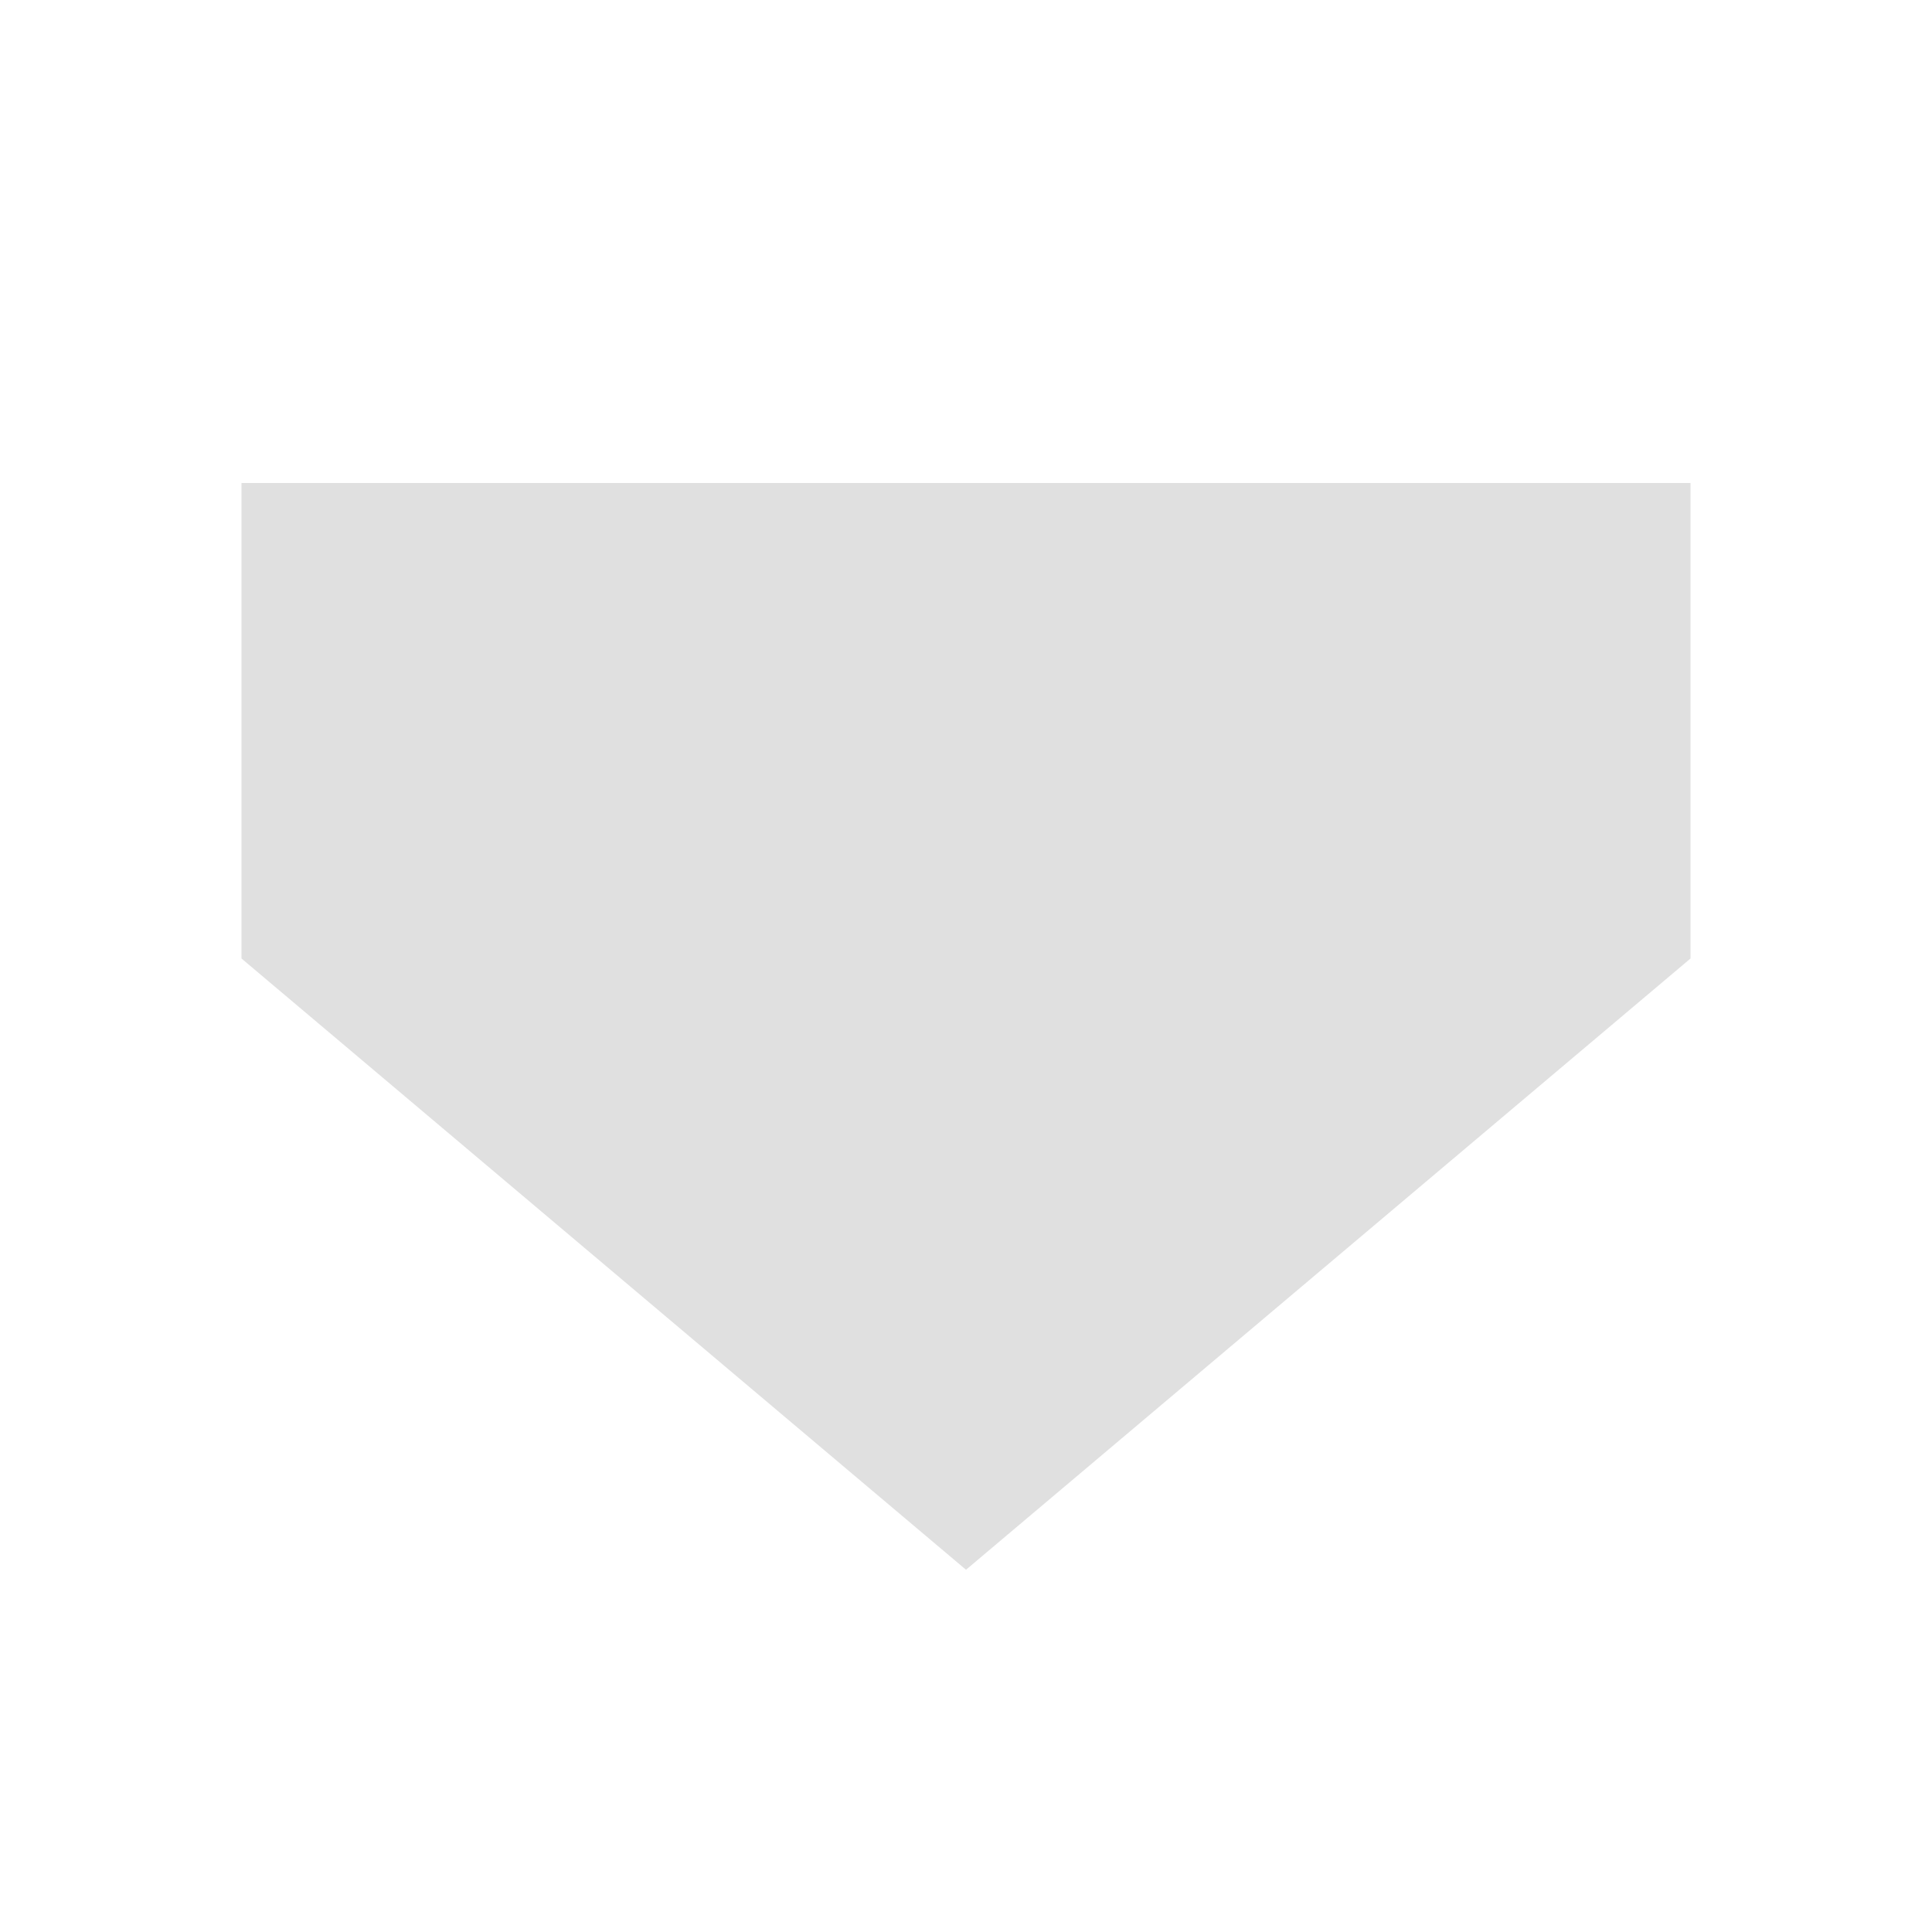
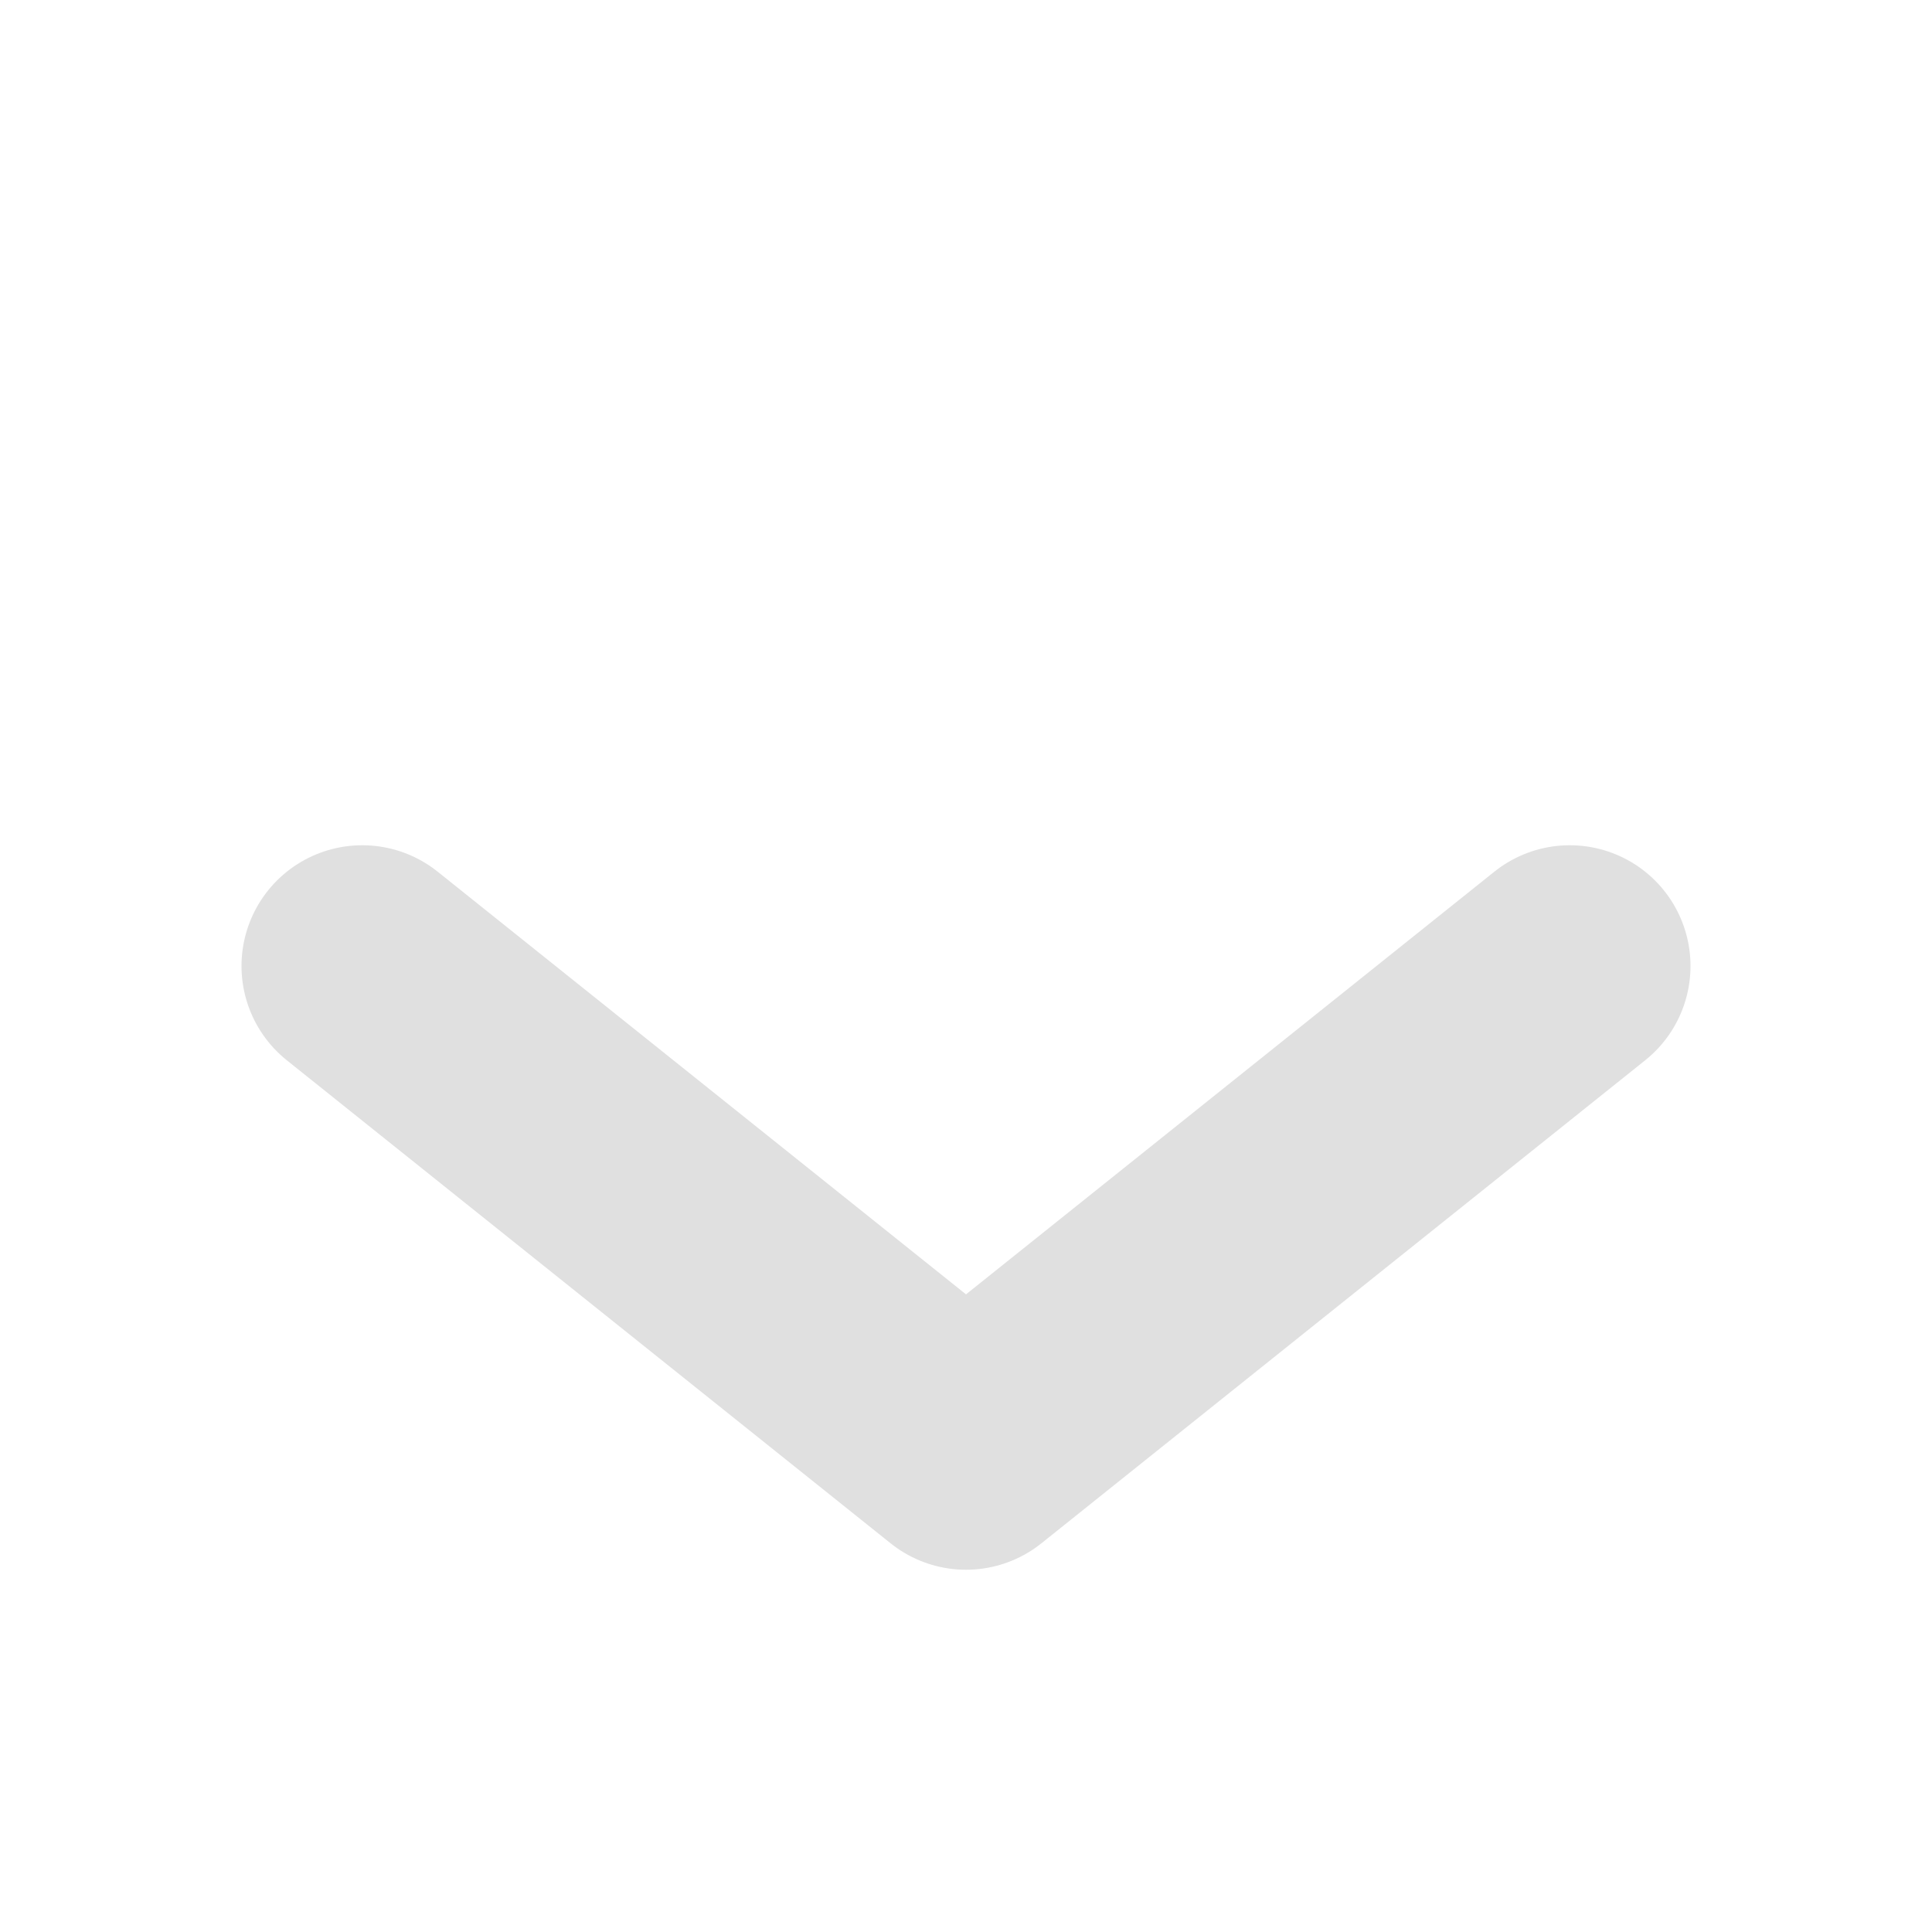
<svg xmlns="http://www.w3.org/2000/svg" width="16" height="16" viewBox="0 0 16 16" id="svg2" version="1.1">
  <defs id="defs4" />
  <g id="layer1" transform="translate(0,-1036.362)">
-     <path style="fill:#e0e0e0;fill-opacity:1;stroke:none;stroke-width:6;stroke-linecap:round;stroke-linejoin:miter;stroke-miterlimit:4;stroke-dasharray:none;stroke-opacity:1" d="m 2,1040.362 0,3.938 6,5.062 6,-5.062 0,-3.938 -12,0 z" id="rect4174" />
+     <path style="fill:none;stroke:#e0e0e0;stroke-width:2;stroke-linecap:round;stroke-linejoin:round;stroke-opacity:1;stroke-miterlimit:4;stroke-dasharray:none" d="m 3,1044.362 5,4 5,-4" id="path4266" />
  </g>
</svg>
